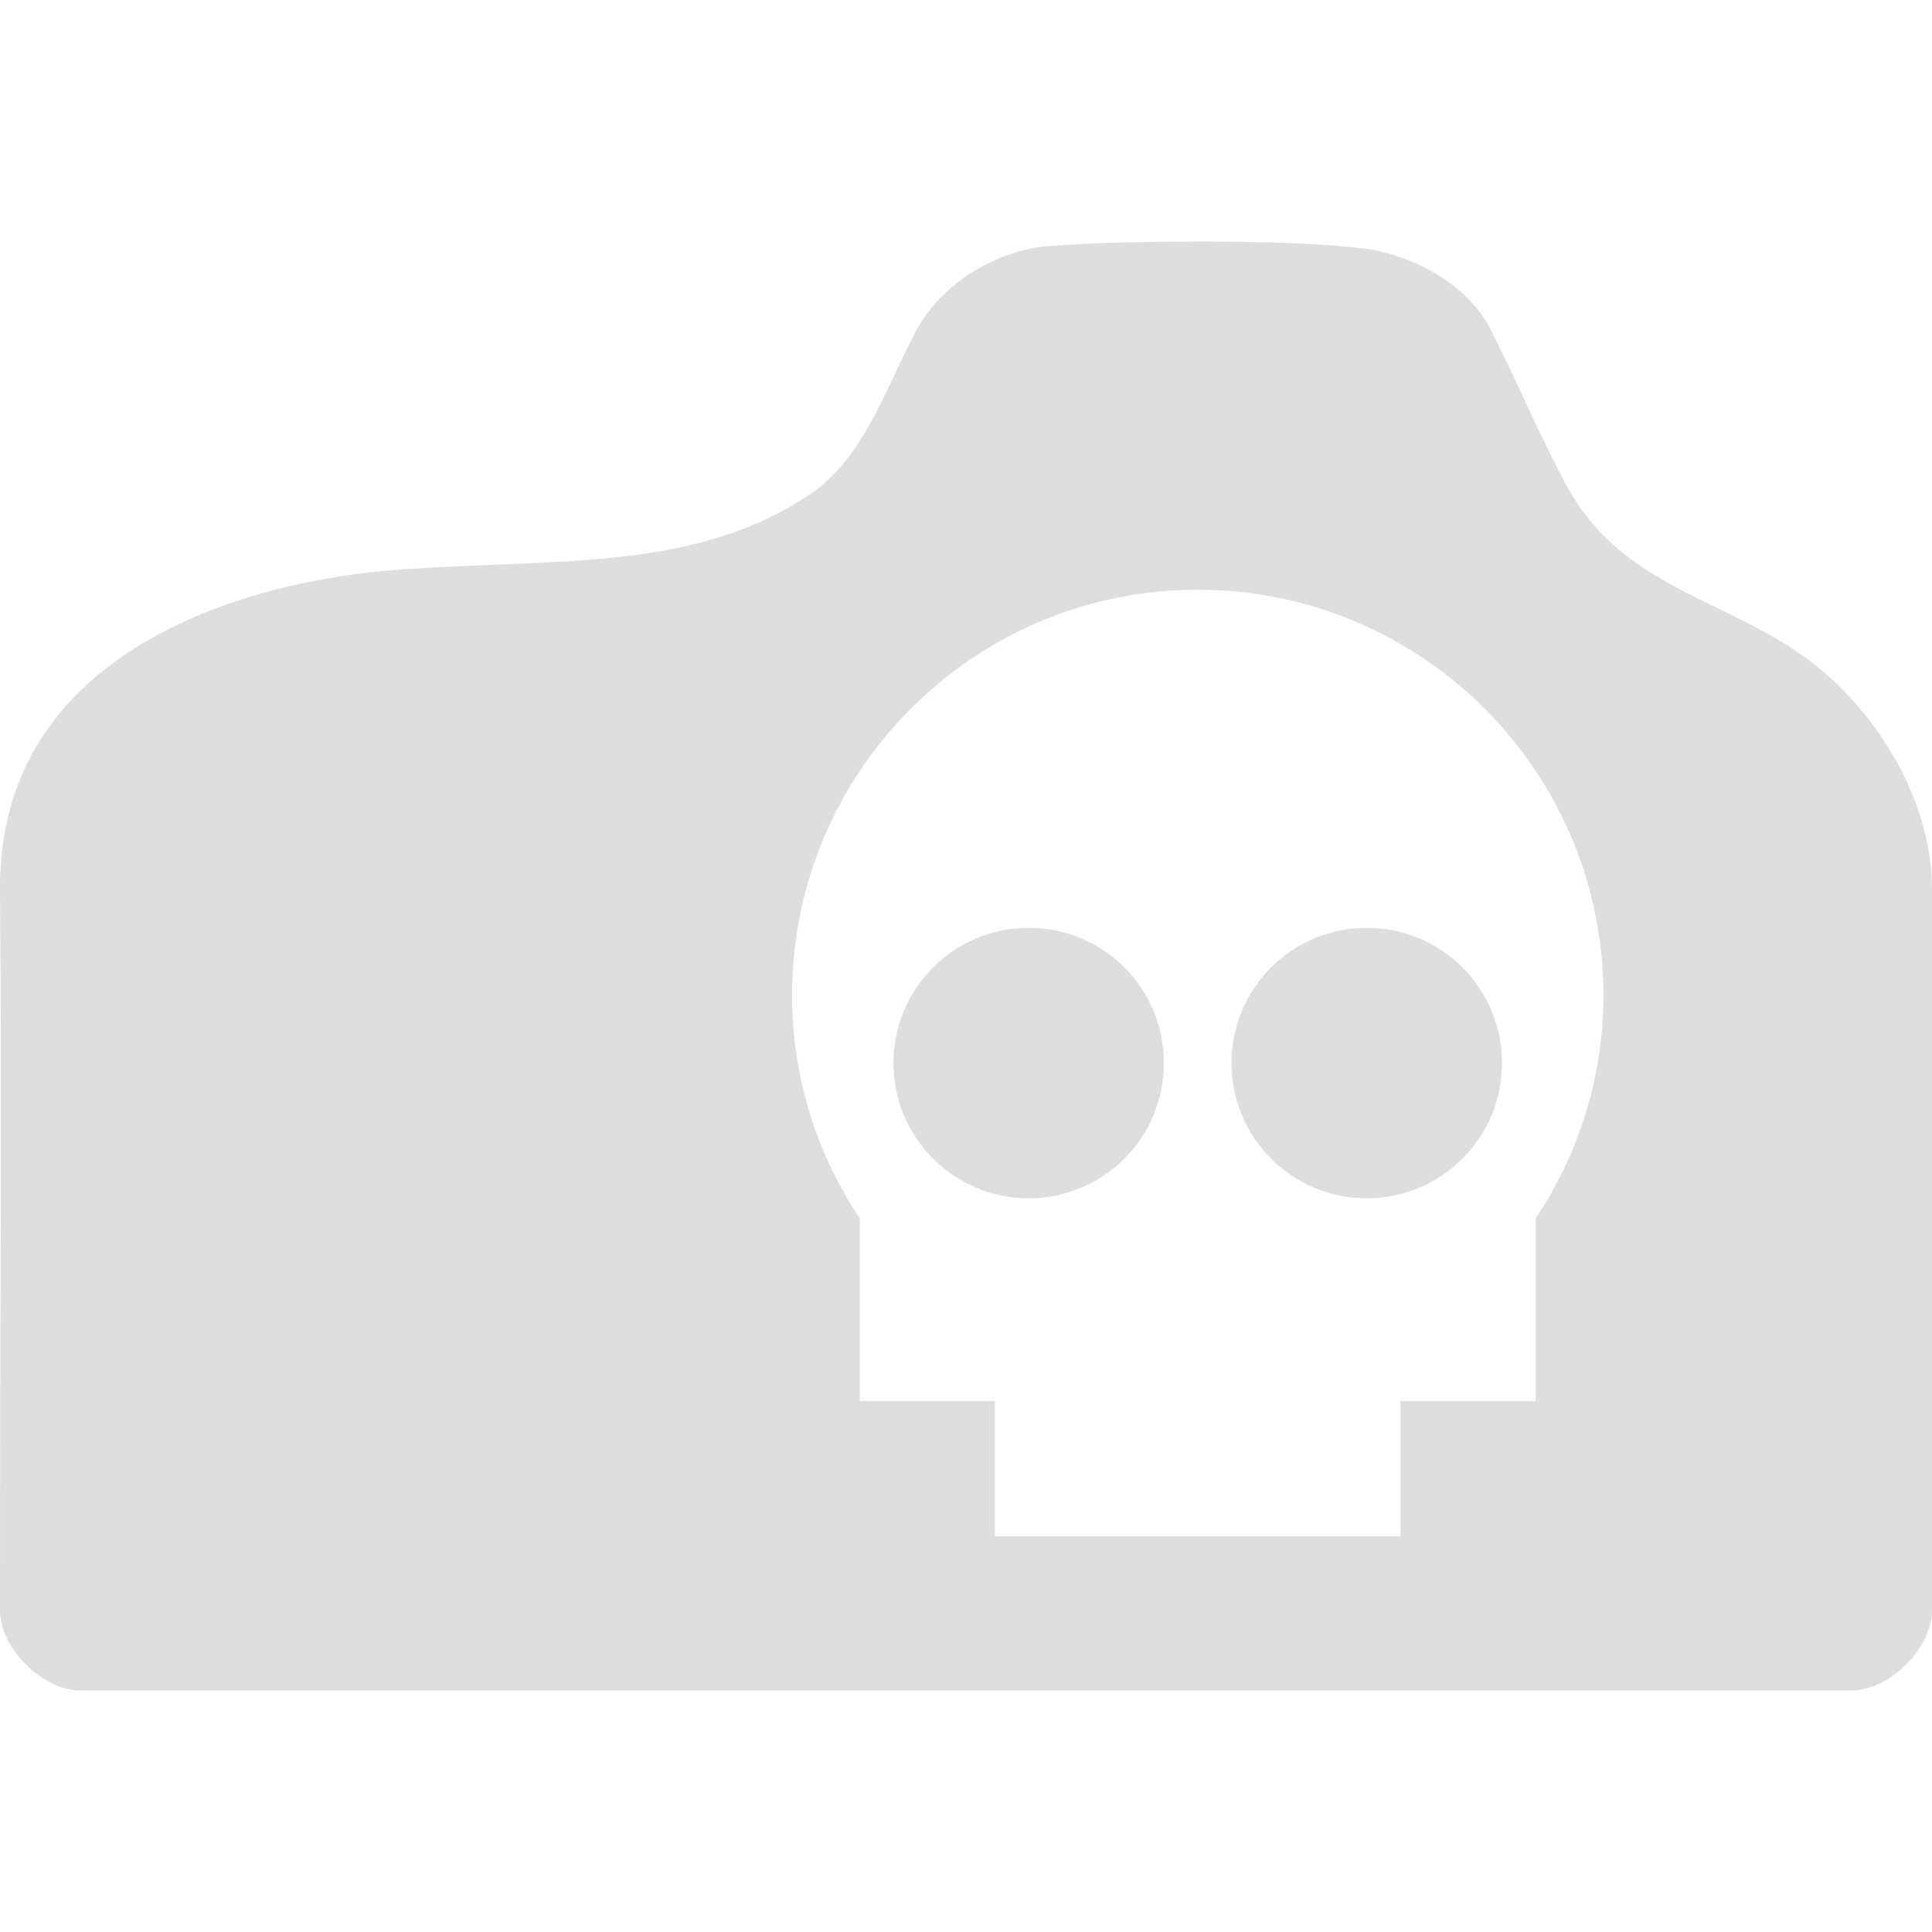
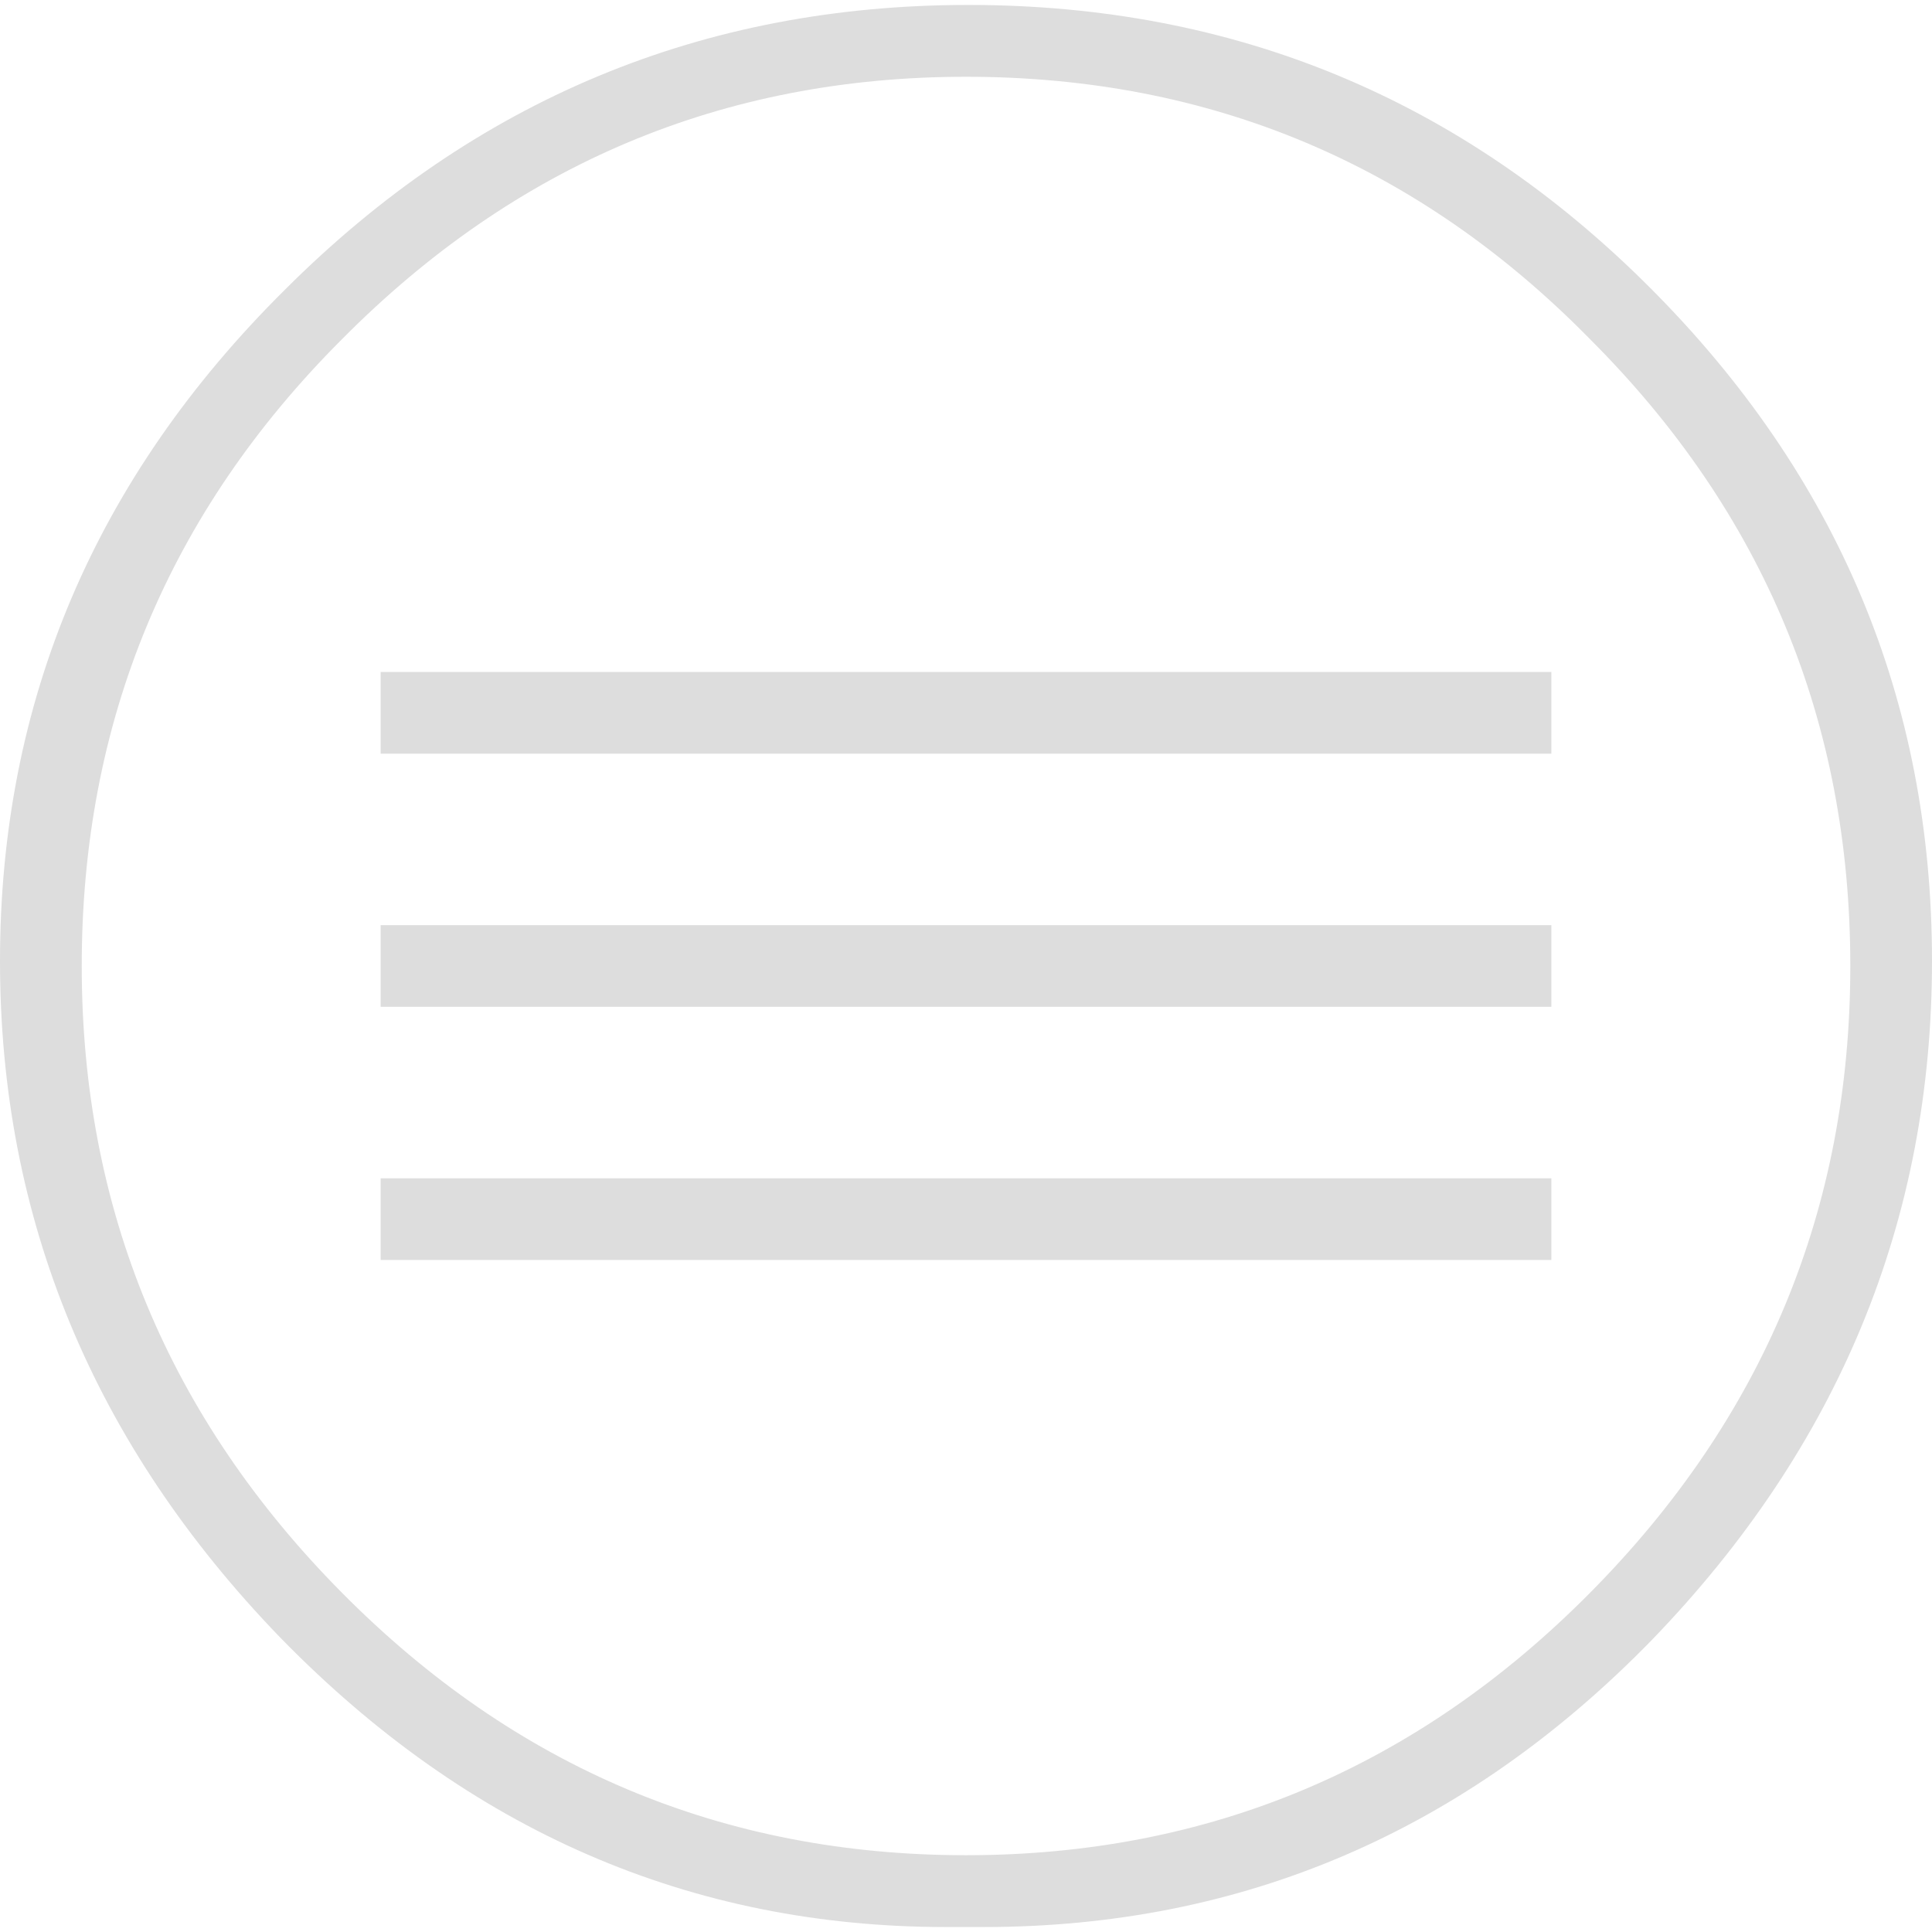
<svg xmlns="http://www.w3.org/2000/svg" xmlns:xlink="http://www.w3.org/1999/xlink" width="46" height="46" viewBox="0 0 46 46" version="1.1" id="svg8">
  <defs id="defs2">
    <linearGradient id="linearGradient3762">
      <stop id="stop3764" offset="0" style="stop-color:#ffffff;stop-opacity:1;" />
      <stop id="stop3766" offset="1" style="stop-color:#ffffff;stop-opacity:0.6;" />
    </linearGradient>
    <linearGradient gradientUnits="userSpaceOnUse" y2="1052.362" x2="116" y1="1031.362" x1="116" id="linearGradient3768" xlink:href="#linearGradient3762" />
    <linearGradient gradientTransform="translate(22.49999,0)" gradientUnits="userSpaceOnUse" y2="1052.362" x2="90" y1="1031.362" x1="90" id="linearGradient3770" xlink:href="#linearGradient3762" />
    <linearGradient gradientUnits="userSpaceOnUse" y2="1052.362" x2="72" y1="1031.362" x1="72" id="linearGradient3772" xlink:href="#linearGradient3762" />
    <linearGradient gradientTransform="translate(-13.59149,-17.6563)" y2="1052.362" x2="72" y1="1031.362" x1="72" gradientUnits="userSpaceOnUse" id="linearGradient4472" xlink:href="#linearGradient3762" />
    <linearGradient y2="1052.362" x2="72" y1="1031.362" x1="72" gradientTransform="translate(-56.28274,9.365678e-4)" gradientUnits="userSpaceOnUse" id="linearGradient4501" xlink:href="#linearGradient3762" />
    <linearGradient y2="1052.362" x2="72" y1="1031.362" x1="72" gradientTransform="translate(-56.28274,-1031.361)" gradientUnits="userSpaceOnUse" id="linearGradient4515" xlink:href="#linearGradient3762" />
    <linearGradient y2="1052.362" x2="72" y1="1031.362" x1="72" gradientTransform="matrix(-1,0,0,1,262.4707,9.365678e-4)" gradientUnits="userSpaceOnUse" id="linearGradient4521" xlink:href="#linearGradient3762" />
    <linearGradient y2="1052.362" x2="72" y1="1031.362" x1="72" gradientTransform="translate(-37.47024,-1031.363)" gradientUnits="userSpaceOnUse" id="linearGradient4523" xlink:href="#linearGradient3762" />
    <linearGradient y2="1052.362" x2="72" y1="1031.362" x1="72" gradientTransform="translate(-50.15176,-35.97454)" gradientUnits="userSpaceOnUse" id="linearGradient4527" xlink:href="#linearGradient3762" />
    <linearGradient y2="1052.362" x2="72" y1="1031.362" x1="72" gradientTransform="matrix(1,0,0,0.9990718,-37.8084,0.9665631)" gradientUnits="userSpaceOnUse" id="linearGradient4568" xlink:href="#linearGradient3762" />
    <filter y="-0.25" x="-0.25" height="1.5" width="1.5" id="filter4575">
      <feGaussianBlur result="blur" stdDeviation="1" in="SourceAlpha" id="feGaussianBlur4577" />
      <feColorMatrix values="1 0 0 0 0 0 1 0 0 0 0 0 1 0 0 0 0 0 0.75 0 " type="matrix" result="bluralpha" id="feColorMatrix4579" />
      <feOffset result="offsetBlur" dy="2" dx="2" in="bluralpha" id="feOffset4581" />
      <feMerge id="feMerge4583">
        <feMergeNode in="offsetBlur" id="feMergeNode4585" />
        <feMergeNode in="SourceGraphic" id="feMergeNode4587" />
      </feMerge>
    </filter>
    <linearGradient id="linearGradient4639">
      <stop id="stop4641" offset="0" style="stop-color:#ad321c;stop-opacity:1;" />
      <stop id="stop4643" offset="1" style="stop-color:#c59819;stop-opacity:1;" />
    </linearGradient>
    <linearGradient id="linearGradient3922">
      <stop style="stop-color:#111111;stop-opacity:1;" offset="0" id="stop3924" />
      <stop style="stop-color:#4e4e4e;stop-opacity:1;" offset="1" id="stop3926" />
    </linearGradient>
    <linearGradient xlink:href="#linearGradient3922" id="linearGradient3928" x1="345.386" y1="205.377" x2="174.971" y2="81.81" gradientUnits="userSpaceOnUse" gradientTransform="translate(214,0)" />
    <linearGradient xlink:href="#linearGradient3922" id="linearGradient3806" gradientUnits="userSpaceOnUse" x1="345.386" y1="205.377" x2="174.971" y2="81.81" gradientTransform="translate(22.76579,0)" />
    <linearGradient xlink:href="#linearGradient4639" id="linearGradient4607" x1="190.955" y1="208.99" x2="83.346" y2="72.318" gradientUnits="userSpaceOnUse" gradientTransform="matrix(0.2457786,0,0,0.2457786,249.4602,109.7594)" />
    <linearGradient xlink:href="#linearGradient3922" id="linearGradient4633" gradientUnits="userSpaceOnUse" x1="236.289" y1="167.685" x2="207.308" y2="146.824" />
    <linearGradient xlink:href="#linearGradient3922" id="linearGradient4635" gradientUnits="userSpaceOnUse" gradientTransform="translate(79.16829,0)" x1="236.289" y1="167.685" x2="207.308" y2="146.824" />
    <linearGradient xlink:href="#linearGradient3922" id="linearGradient4637" gradientUnits="userSpaceOnUse" gradientTransform="translate(39.58415,0)" x1="236.289" y1="167.685" x2="207.308" y2="146.824" />
    <linearGradient xlink:href="#linearGradient4639" id="linearGradient3028" gradientUnits="userSpaceOnUse" gradientTransform="matrix(0.2457786,0,0,0.2457786,257.8917,115.7879)" x1="190.955" y1="208.99" x2="83.346" y2="72.318" />
    <linearGradient xlink:href="#linearGradient3922" id="linearGradient3035" gradientUnits="userSpaceOnUse" gradientTransform="translate(31.1973,6.028572)" x1="345.386" y1="205.377" x2="174.971" y2="81.81" />
    <linearGradient xlink:href="#linearGradient3922" id="linearGradient3040" gradientUnits="userSpaceOnUse" gradientTransform="translate(222.4315,6.028572)" x1="345.386" y1="205.377" x2="174.971" y2="81.81" />
    <linearGradient xlink:href="#linearGradient3922" id="linearGradient7124" gradientUnits="userSpaceOnUse" gradientTransform="translate(261.2133,6.028572)" x1="236.289" y1="167.685" x2="207.308" y2="146.824" />
    <linearGradient xlink:href="#linearGradient3922" id="linearGradient7130" gradientUnits="userSpaceOnUse" x1="236.289" y1="167.685" x2="207.308" y2="146.824" gradientTransform="translate(221.6291,6.028572)" />
    <linearGradient gradientUnits="userSpaceOnUse" y2="289.218" x2="195.645" y1="289.218" x1="34.384" id="linearGradient4295" xlink:href="#linearGradient4639" />
    <filter y="-0.25" x="-0.25" height="1.5" width="1.5" id="filter4575-5">
      <feGaussianBlur result="blur" stdDeviation="1" in="SourceAlpha" id="feGaussianBlur4577-1" />
      <feColorMatrix values="1 0 0 0 0 0 1 0 0 0 0 0 1 0 0 0 0 0 0.75 0 " type="matrix" result="bluralpha" id="feColorMatrix4579-7" />
      <feOffset result="offsetBlur" dy="2" dx="2" in="bluralpha" id="feOffset4581-5" />
      <feMerge id="feMerge4583-6">
        <feMergeNode in="offsetBlur" id="feMergeNode4585-0" />
        <feMergeNode in="SourceGraphic" id="feMergeNode4587-6" />
      </feMerge>
    </filter>
+     <filter id="filter4575-0" width="1.5" height="1.5" x="-0.25" y="-0.25">
+       <feGaussianBlur id="feGaussianBlur4577-2" in="SourceAlpha" stdDeviation="1" result="blur" />
+       <feColorMatrix id="feColorMatrix4579-4" result="bluralpha" type="matrix" values="1 0 0 0 0 0 1 0 0 0 0 0 1 0 0 0 0 0 0.75 0 " />
+       <feOffset id="feOffset4581-8" in="bluralpha" dx="2" dy="2" result="offsetBlur" />
+       <feMerge id="feMerge4583-3">
+         <feMergeNode id="feMergeNode4585-9" in="offsetBlur" />
+         <feMergeNode id="feMergeNode4587-0" in="SourceGraphic" />
+       </feMerge>
+     </filter>
+     <filter id="filter4575-5-3" width="1.5" height="1.5" x="-0.25" y="-0.25">
+       <feGaussianBlur id="feGaussianBlur4577-1-7" in="SourceAlpha" stdDeviation="1" result="blur" />
+       <feColorMatrix id="feColorMatrix4579-7-9" result="bluralpha" type="matrix" values="1 0 0 0 0 0 1 0 0 0 0 0 1 0 0 0 0 0 0.75 0 " />
+       <feOffset id="feOffset4581-5-0" in="bluralpha" dx="2" dy="2" result="offsetBlur" />
+       <feMerge id="feMerge4583-6-2">
+         <feMergeNode id="feMergeNode4585-0-3" in="offsetBlur" />
+         <feMergeNode id="feMergeNode4587-6-9" in="SourceGraphic" />
+       </feMerge>
+     </filter>
  </defs>
  <g id="layer1" transform="translate(0,-284.8292)">
-     <g transform="matrix(0.1625888,0,0,0.1625888,-18.62272,179.4267)" id="layer1-9" style="fill:#dddddd;fill-opacity:1;stroke-width:6.15">
-       <g transform="translate(1421.997,701.5943)" style="fill:#dddddd;fill-opacity:1;stroke-width:246.019;stroke-miterlimit:4;stroke-dasharray:none" id="g3895" />
-       <path id="path5140" d="m 291.368,683.641 c -8.306,0 -16.716,0.112 -23.946,0.732 -5.529,0.548 -14.416,4.244 -18.787,12.462 -4.38,8.235 -7.638,18.587 -15.474,23.823 -16.81,11.232 -36.101,9.392 -59.678,10.992 -23.577,1.602 -59.211,12.252 -58.943,46.911 0.268,34.659 0,58.636 0,105.546 0,5.528 6.231,11.727 11.789,11.727 h 259.344 c 5.557,0 11.789,-6.199 11.789,-11.727 V 778.561 c 0,-14.096 -9.277,-27.987 -20.261,-35.181 -11.834,-7.749 -25.635,-9.991 -33.154,-23.823 -3.913,-7.201 -5.734,-11.935 -11.053,-22.722 -3,-6.086 -9.929,-10.629 -18.049,-12.093 -6.958,-0.849 -15.271,-1.074 -23.577,-1.097 v 0 z m -1.433,50.997 c 32.811,0 59.411,26.6 59.411,59.411 0,12.105 -3.685,23.255 -9.901,32.644 v 26.767 h -19.806 v 19.802 h -59.408 v -19.802 h -19.803 v -26.767 c -6.216,-9.389 -9.901,-20.539 -9.901,-32.644 0,-32.811 26.596,-59.411 59.408,-59.411 z m -24.753,49.51 c -10.937,0 -19.803,8.865 -19.803,19.802 0,10.937 8.865,19.803 19.803,19.803 10.937,0 19.802,-8.866 19.802,-19.803 0,-10.937 -8.866,-19.802 -19.802,-19.802 z m 49.506,0 c -10.937,0 -19.803,8.865 -19.803,19.802 0,10.937 8.865,19.803 19.803,19.803 10.937,0 19.806,-8.866 19.806,-19.803 0,-10.937 -8.869,-19.802 -19.806,-19.802 z" style="fill:#dddddd;fill-opacity:1;stroke:none;stroke-width:6.15" />
-     </g>
+     <path style="font-style:normal;font-variant:normal;font-weight:normal;font-stretch:normal;font-size:25.4px;line-height:125%;font-family:'Poiret One';-inkscape-font-specification:'Poiret One';text-align:center;letter-spacing:-2.117px;word-spacing:0px;text-anchor:middle;fill:#dddddd;fill-opacity:1;stroke:none;stroke-width:1px;stroke-linecap:butt;stroke-linejoin:miter;stroke-opacity:1" d="m 23.059,284.947 c -6.33,0 -11.755,2.261 -16.277,6.782 C 2.261,296.212 5e-7,301.539 5e-7,307.711 c 0,6.133 2.222,11.5 6.665,16.1 4.482,4.6 9.77,6.9 15.864,6.9 h 0.885 c 6.173,0 11.48,-2.28 15.922,-6.841 C 43.778,319.27 46,313.884 46,307.711 c 0,-6.212 -2.241,-11.559 -6.723,-16.041 -4.482,-4.482 -9.888,-6.723 -16.218,-6.723 z m -0.059,1.71 c 5.819,0 10.773,2.084 14.862,6.252 4.128,4.128 6.193,9.101 6.193,14.92 0,5.779 -2.064,10.753 -6.193,14.92 -4.128,4.167 -9.082,6.252 -14.862,6.252 -5.779,0 -10.733,-2.084 -14.861,-6.252 -4.128,-4.168 -6.193,-9.141 -6.193,-14.92 0,-5.819 2.064,-10.792 6.193,-14.92 4.128,-4.167 9.081,-6.252 14.861,-6.252 z M 9.063,300.829 v 1.945 H 36.937 v -1.945 z m 0,6.028 v 1.944 H 36.937 V 306.857 Z m 0,6.027 v 1.945 H 36.937 v -1.945 z" id="path832" />
  </g>
</svg>
